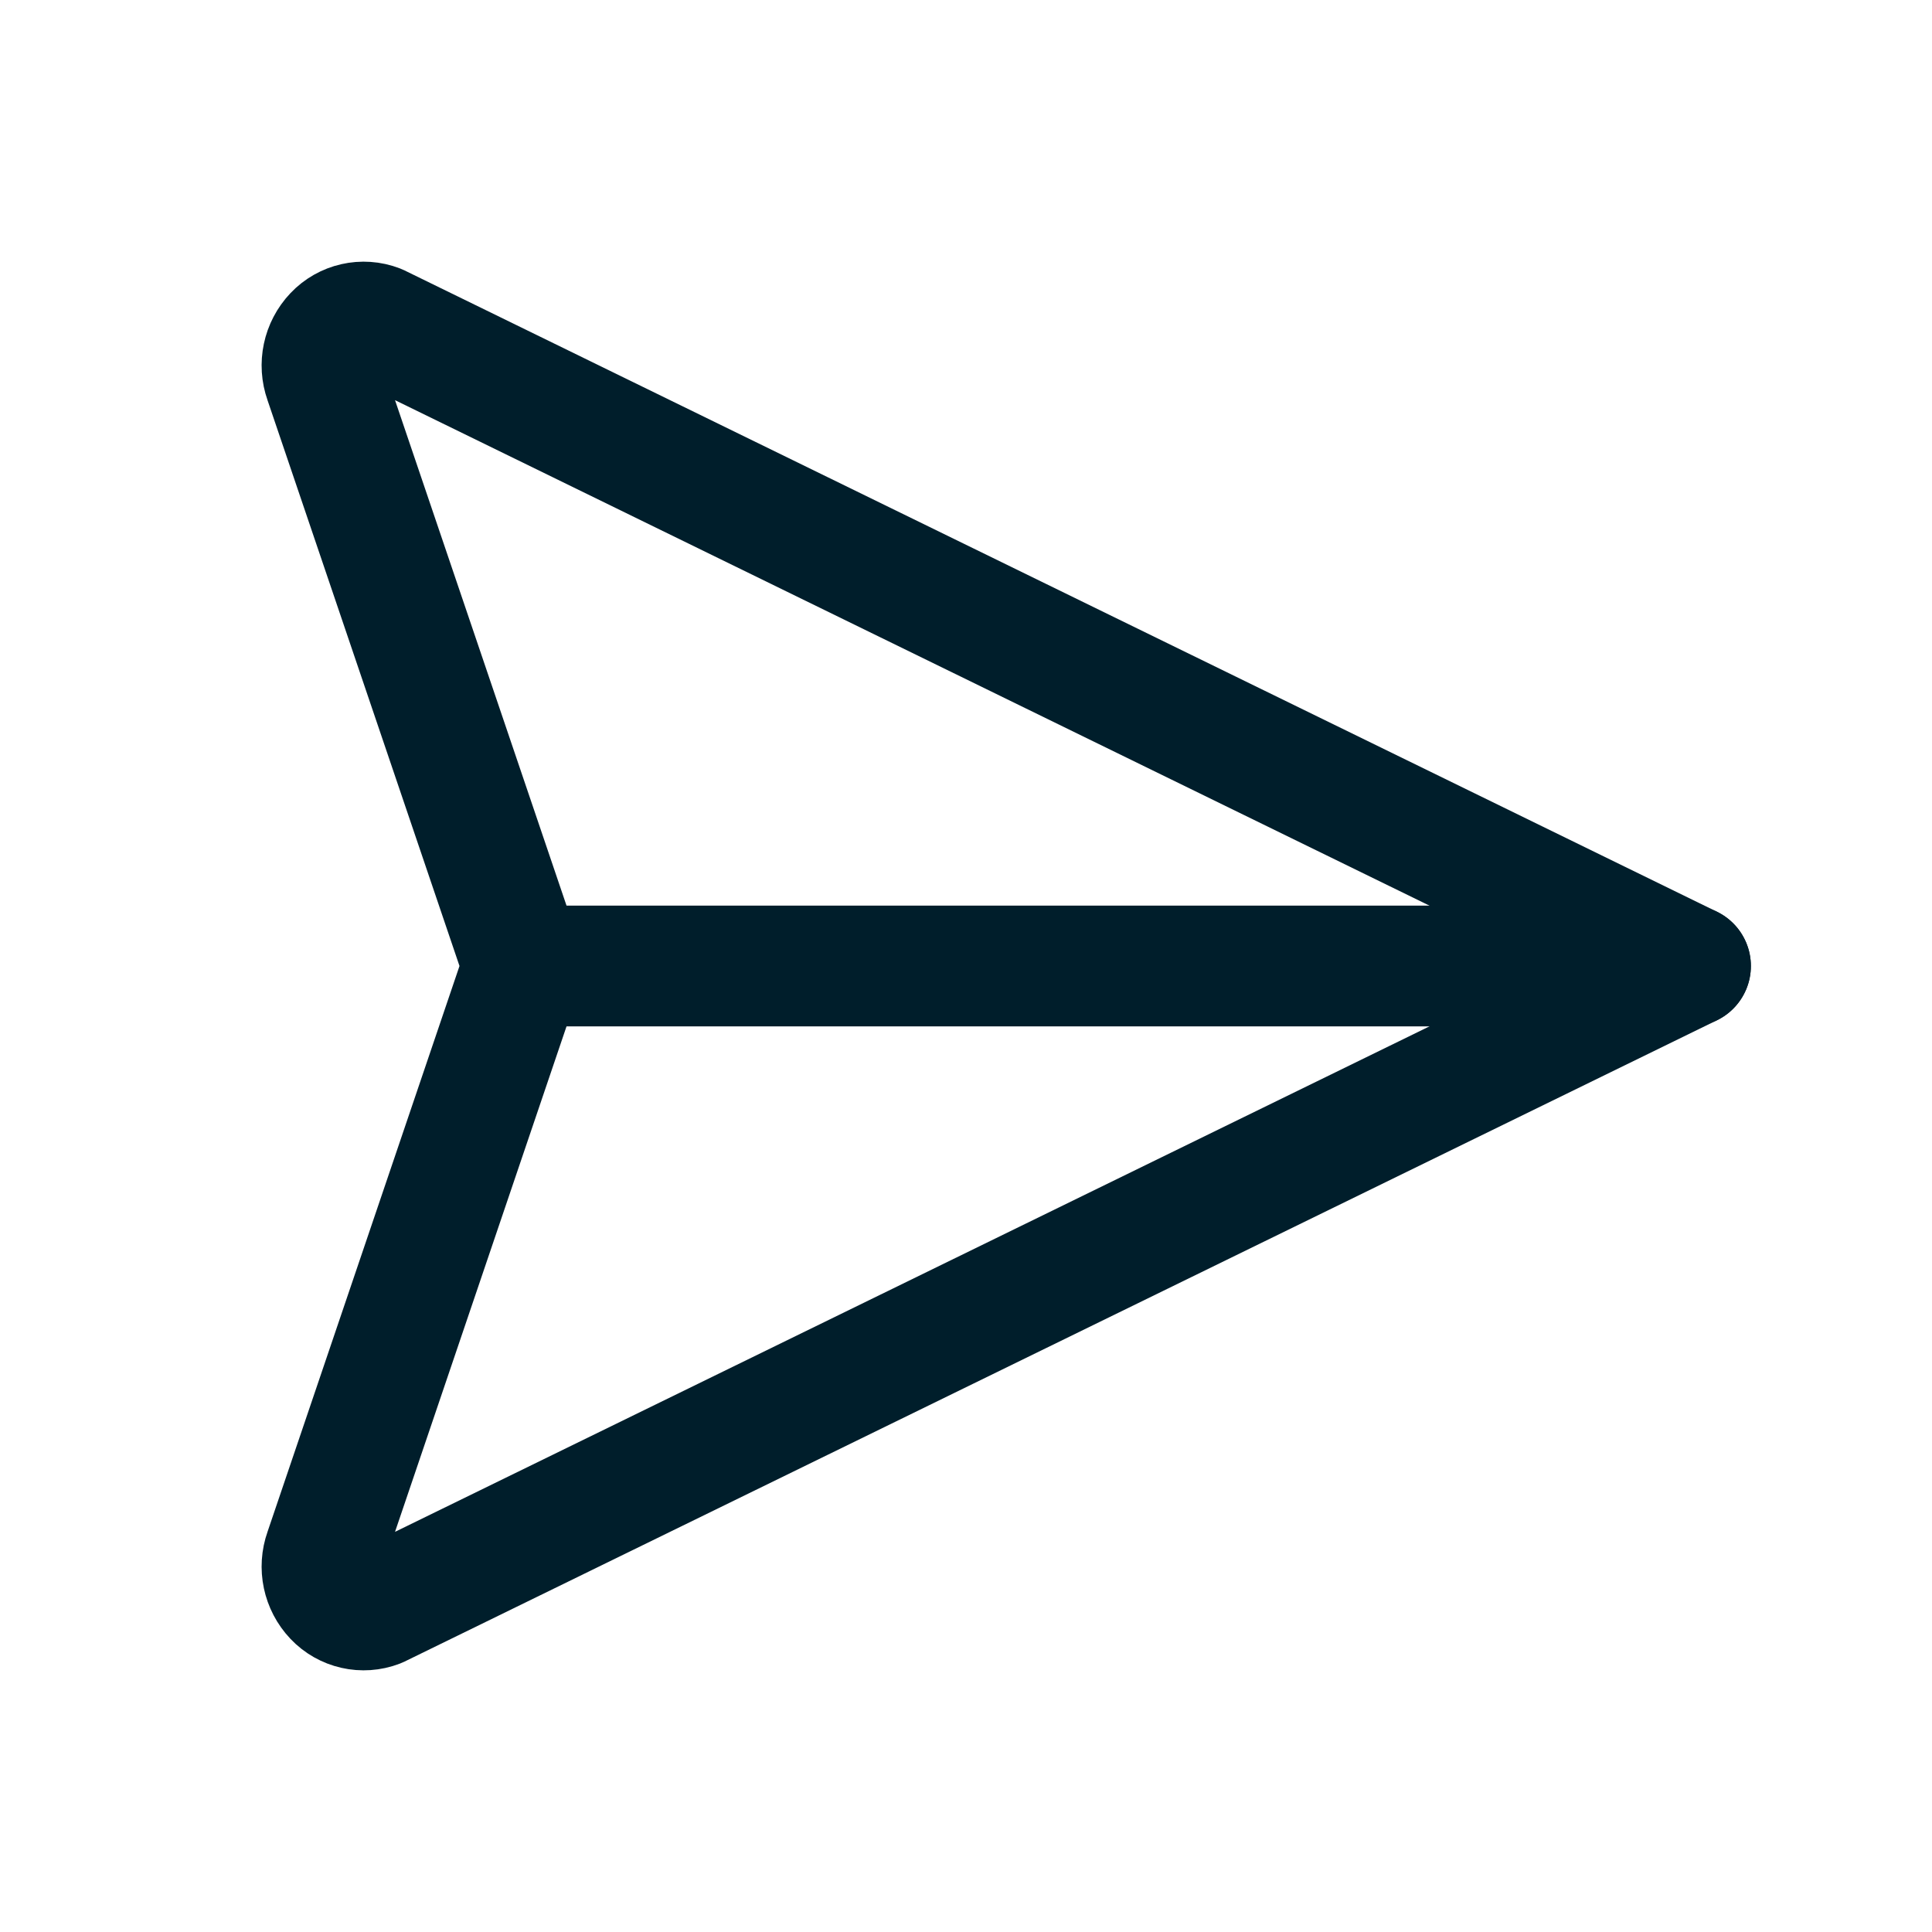
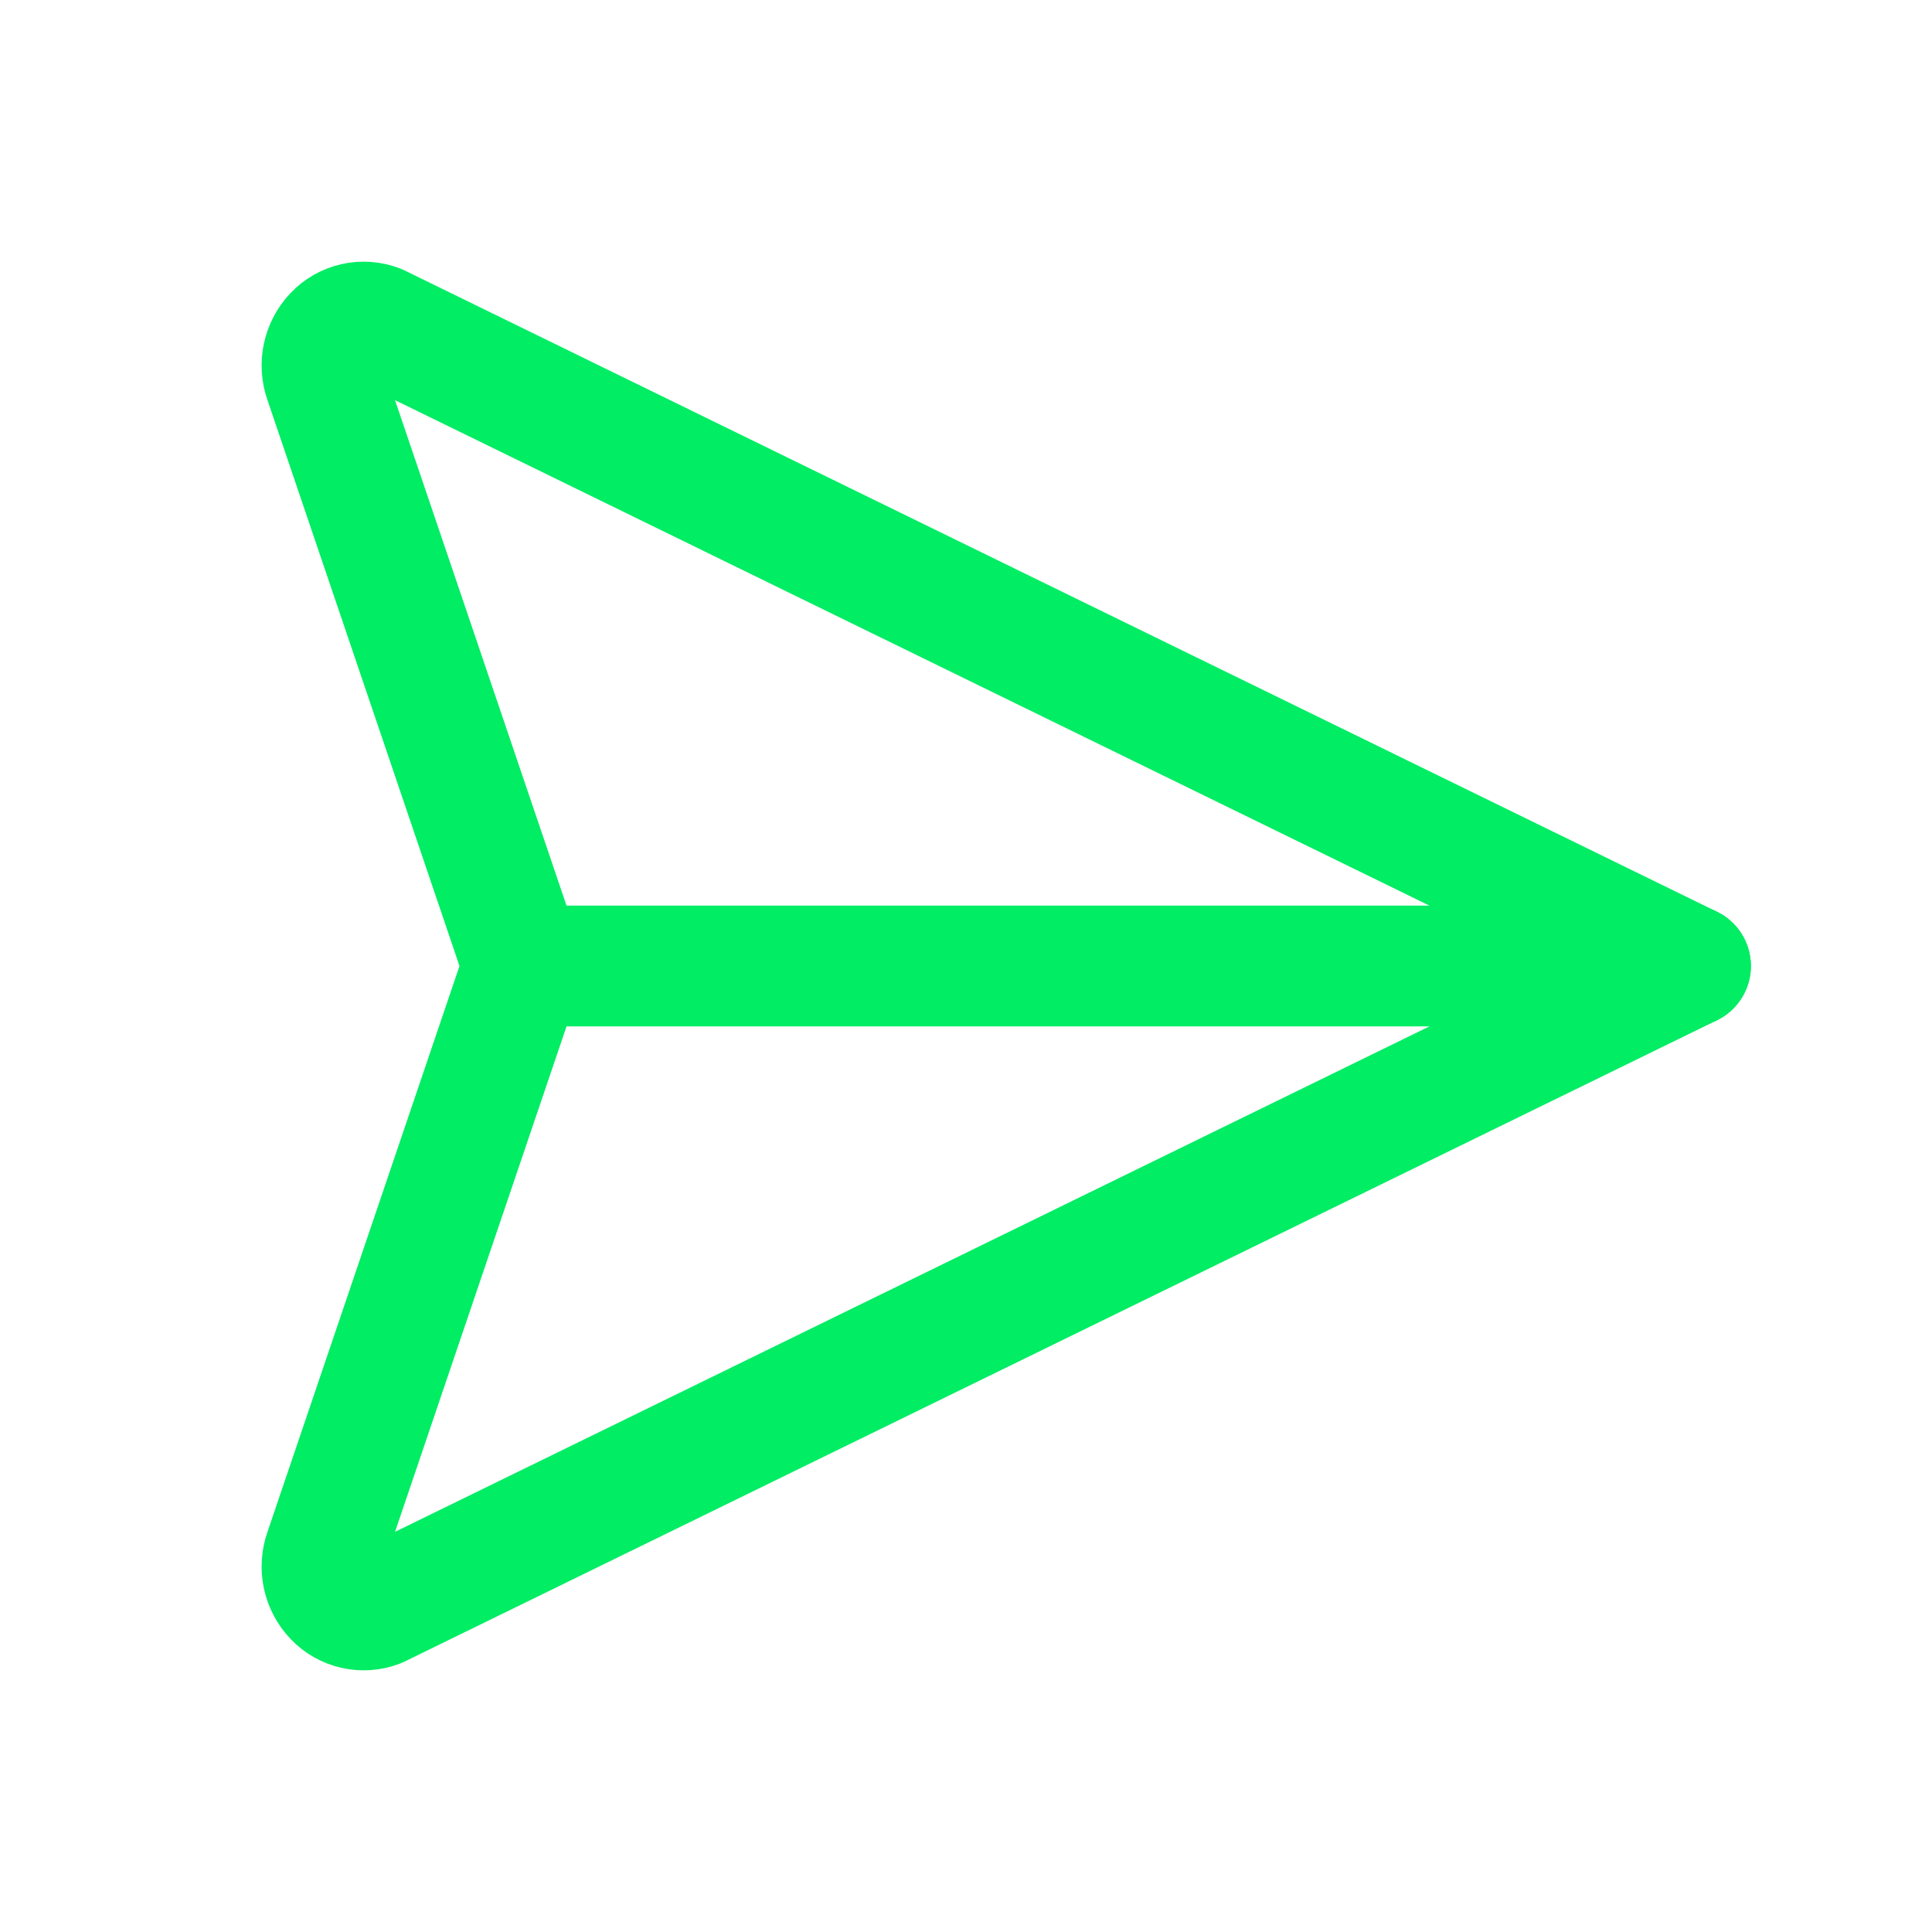
- <svg xmlns="http://www.w3.org/2000/svg" class="icon icon-tabler icon-tabler-send-2" width="44" height="44" viewBox="0 0 24 24" stroke-width="1.5" stroke="#001E2B" fill="none" stroke-linecap="round" stroke-linejoin="round">
+ <svg xmlns="http://www.w3.org/2000/svg" class="icon icon-tabler icon-tabler-send-2" width="44" height="44" viewBox="0 0 24 24" stroke-width="1.5" stroke="#00ED64" fill="none" stroke-linecap="round" stroke-linejoin="round">
  <path stroke="none" d="M0 0h24v24H0z" fill="none" />
  <path d="M4.698 4.034l16.302 7.966l-16.302 7.966a.503 .503 0 0 1 -.546 -.124a.555 .555 0 0 1 -.12 -.568l2.468 -7.274l-2.468 -7.274a.555 .555 0 0 1 .12 -.568a.503 .503 0 0 1 .546 -.124z" />
  <path d="M6.5 12h14.5" />
</svg>
